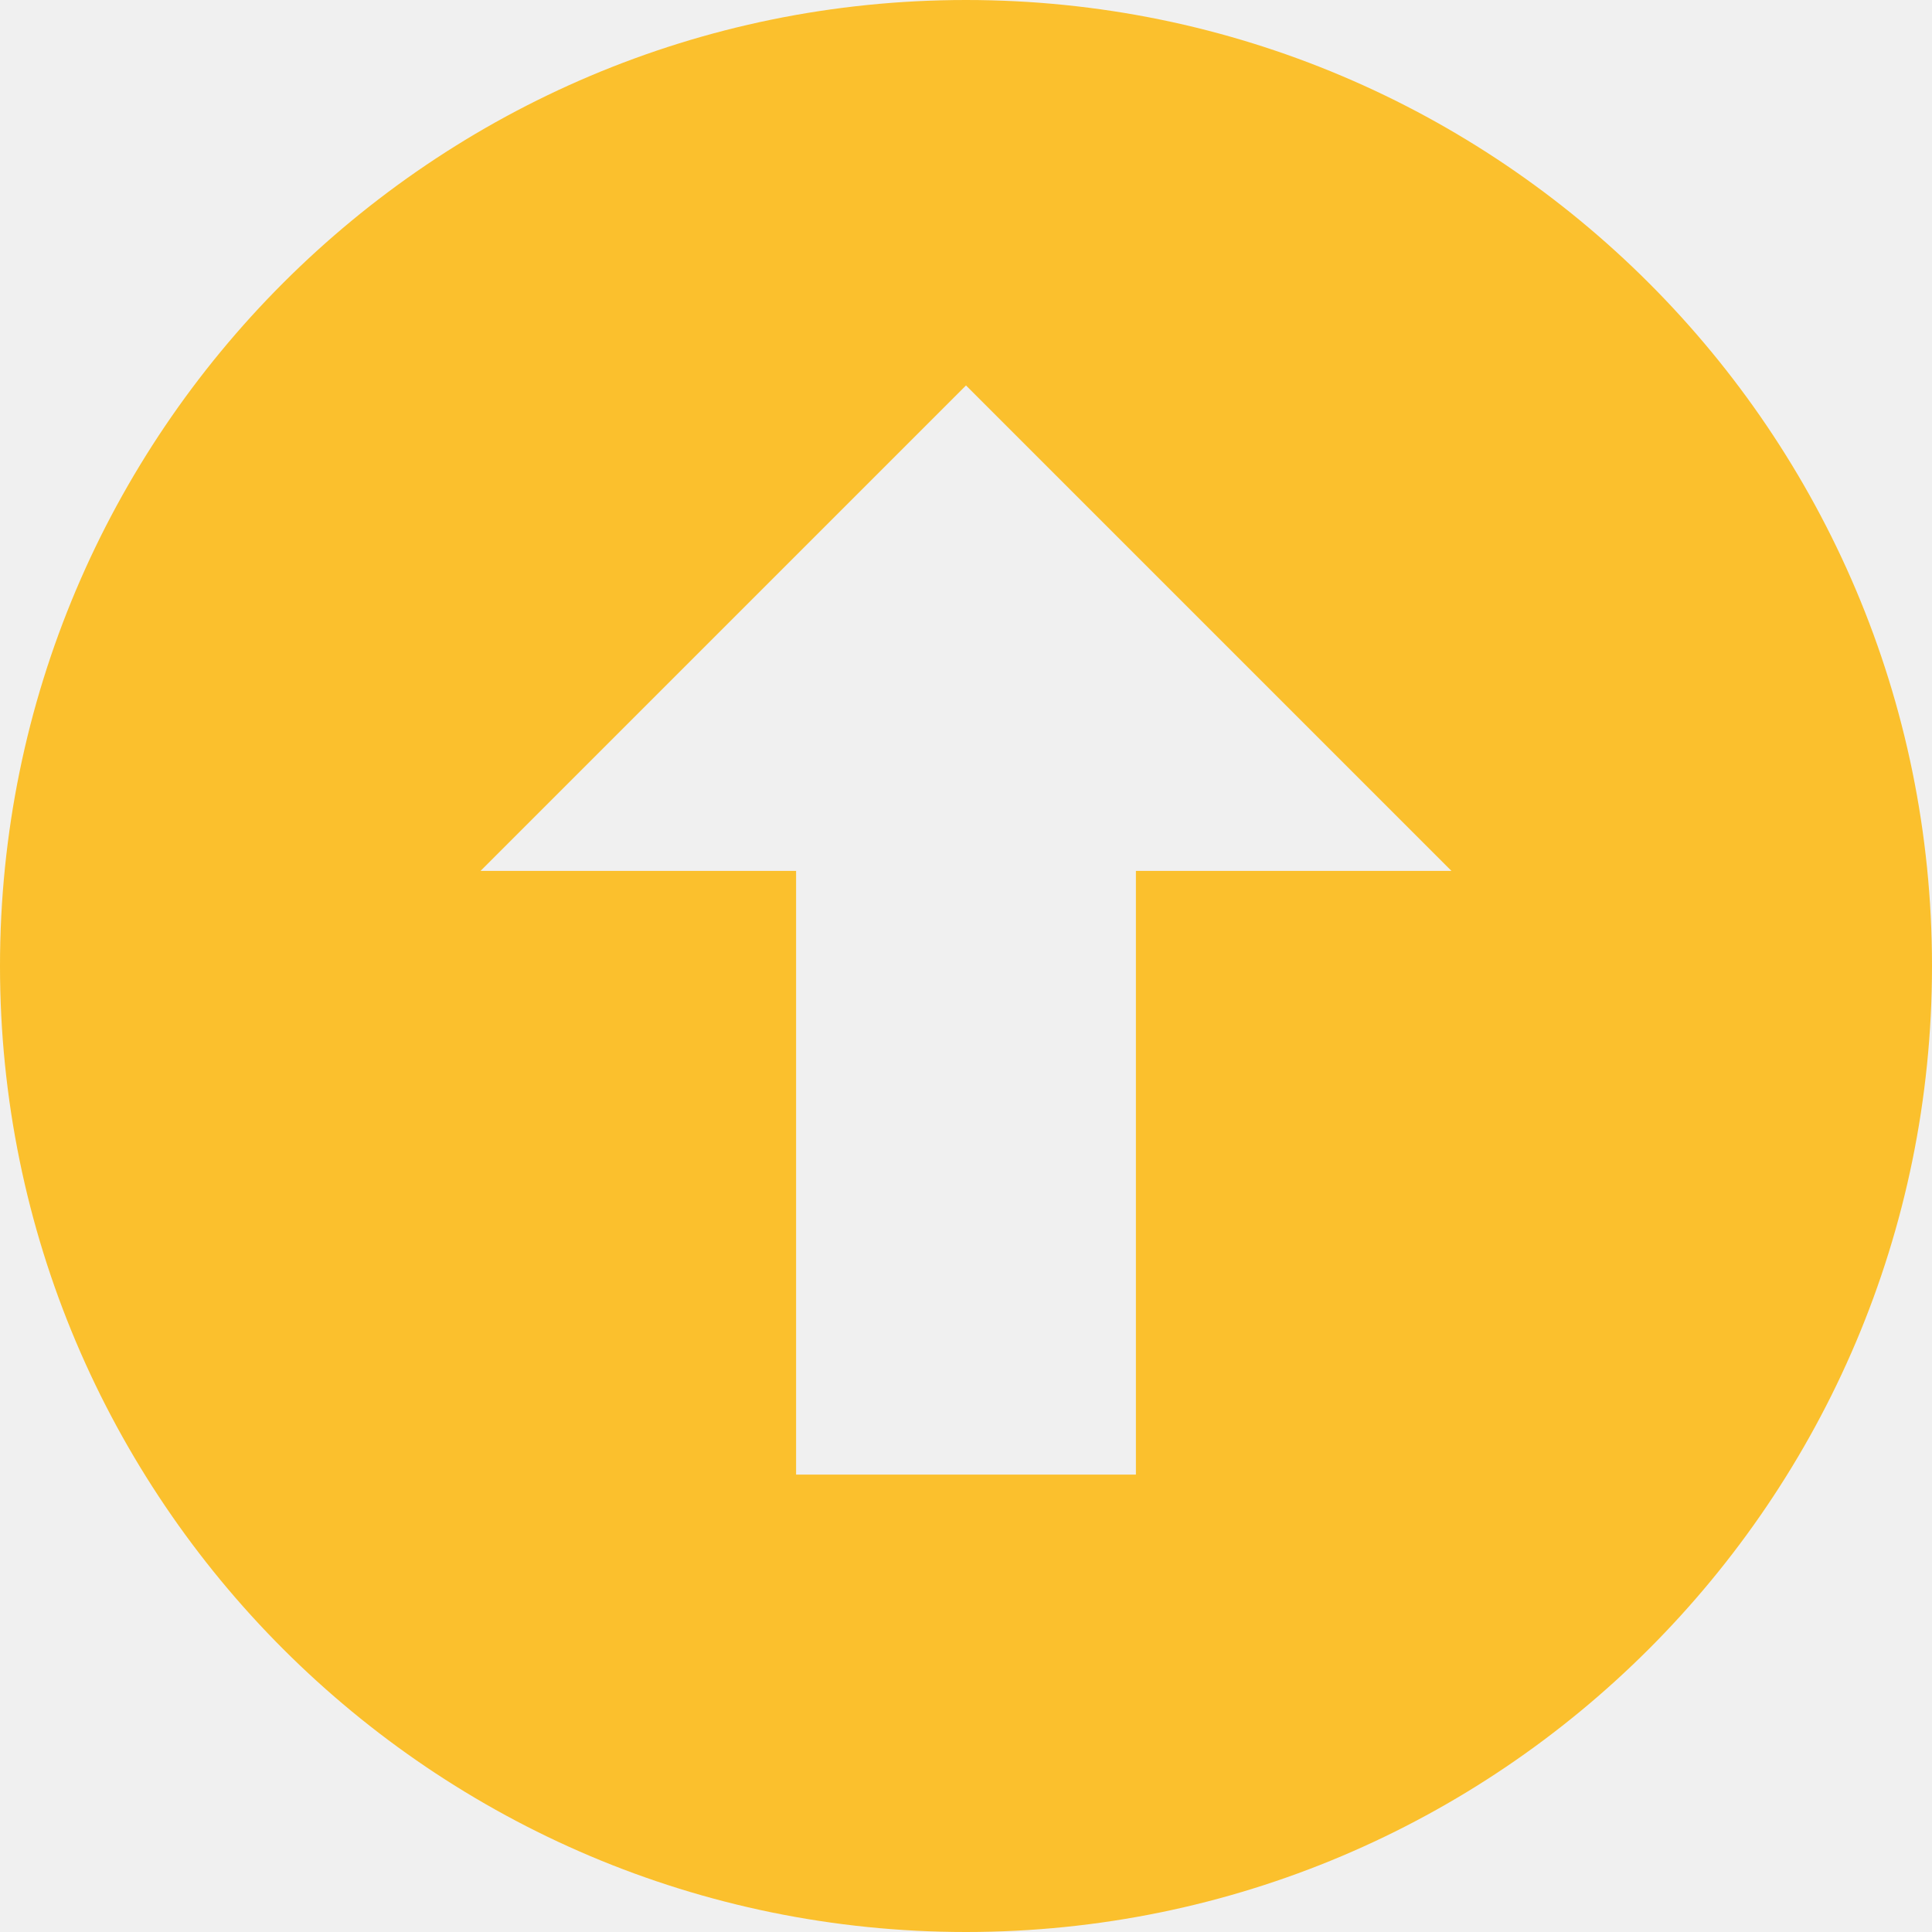
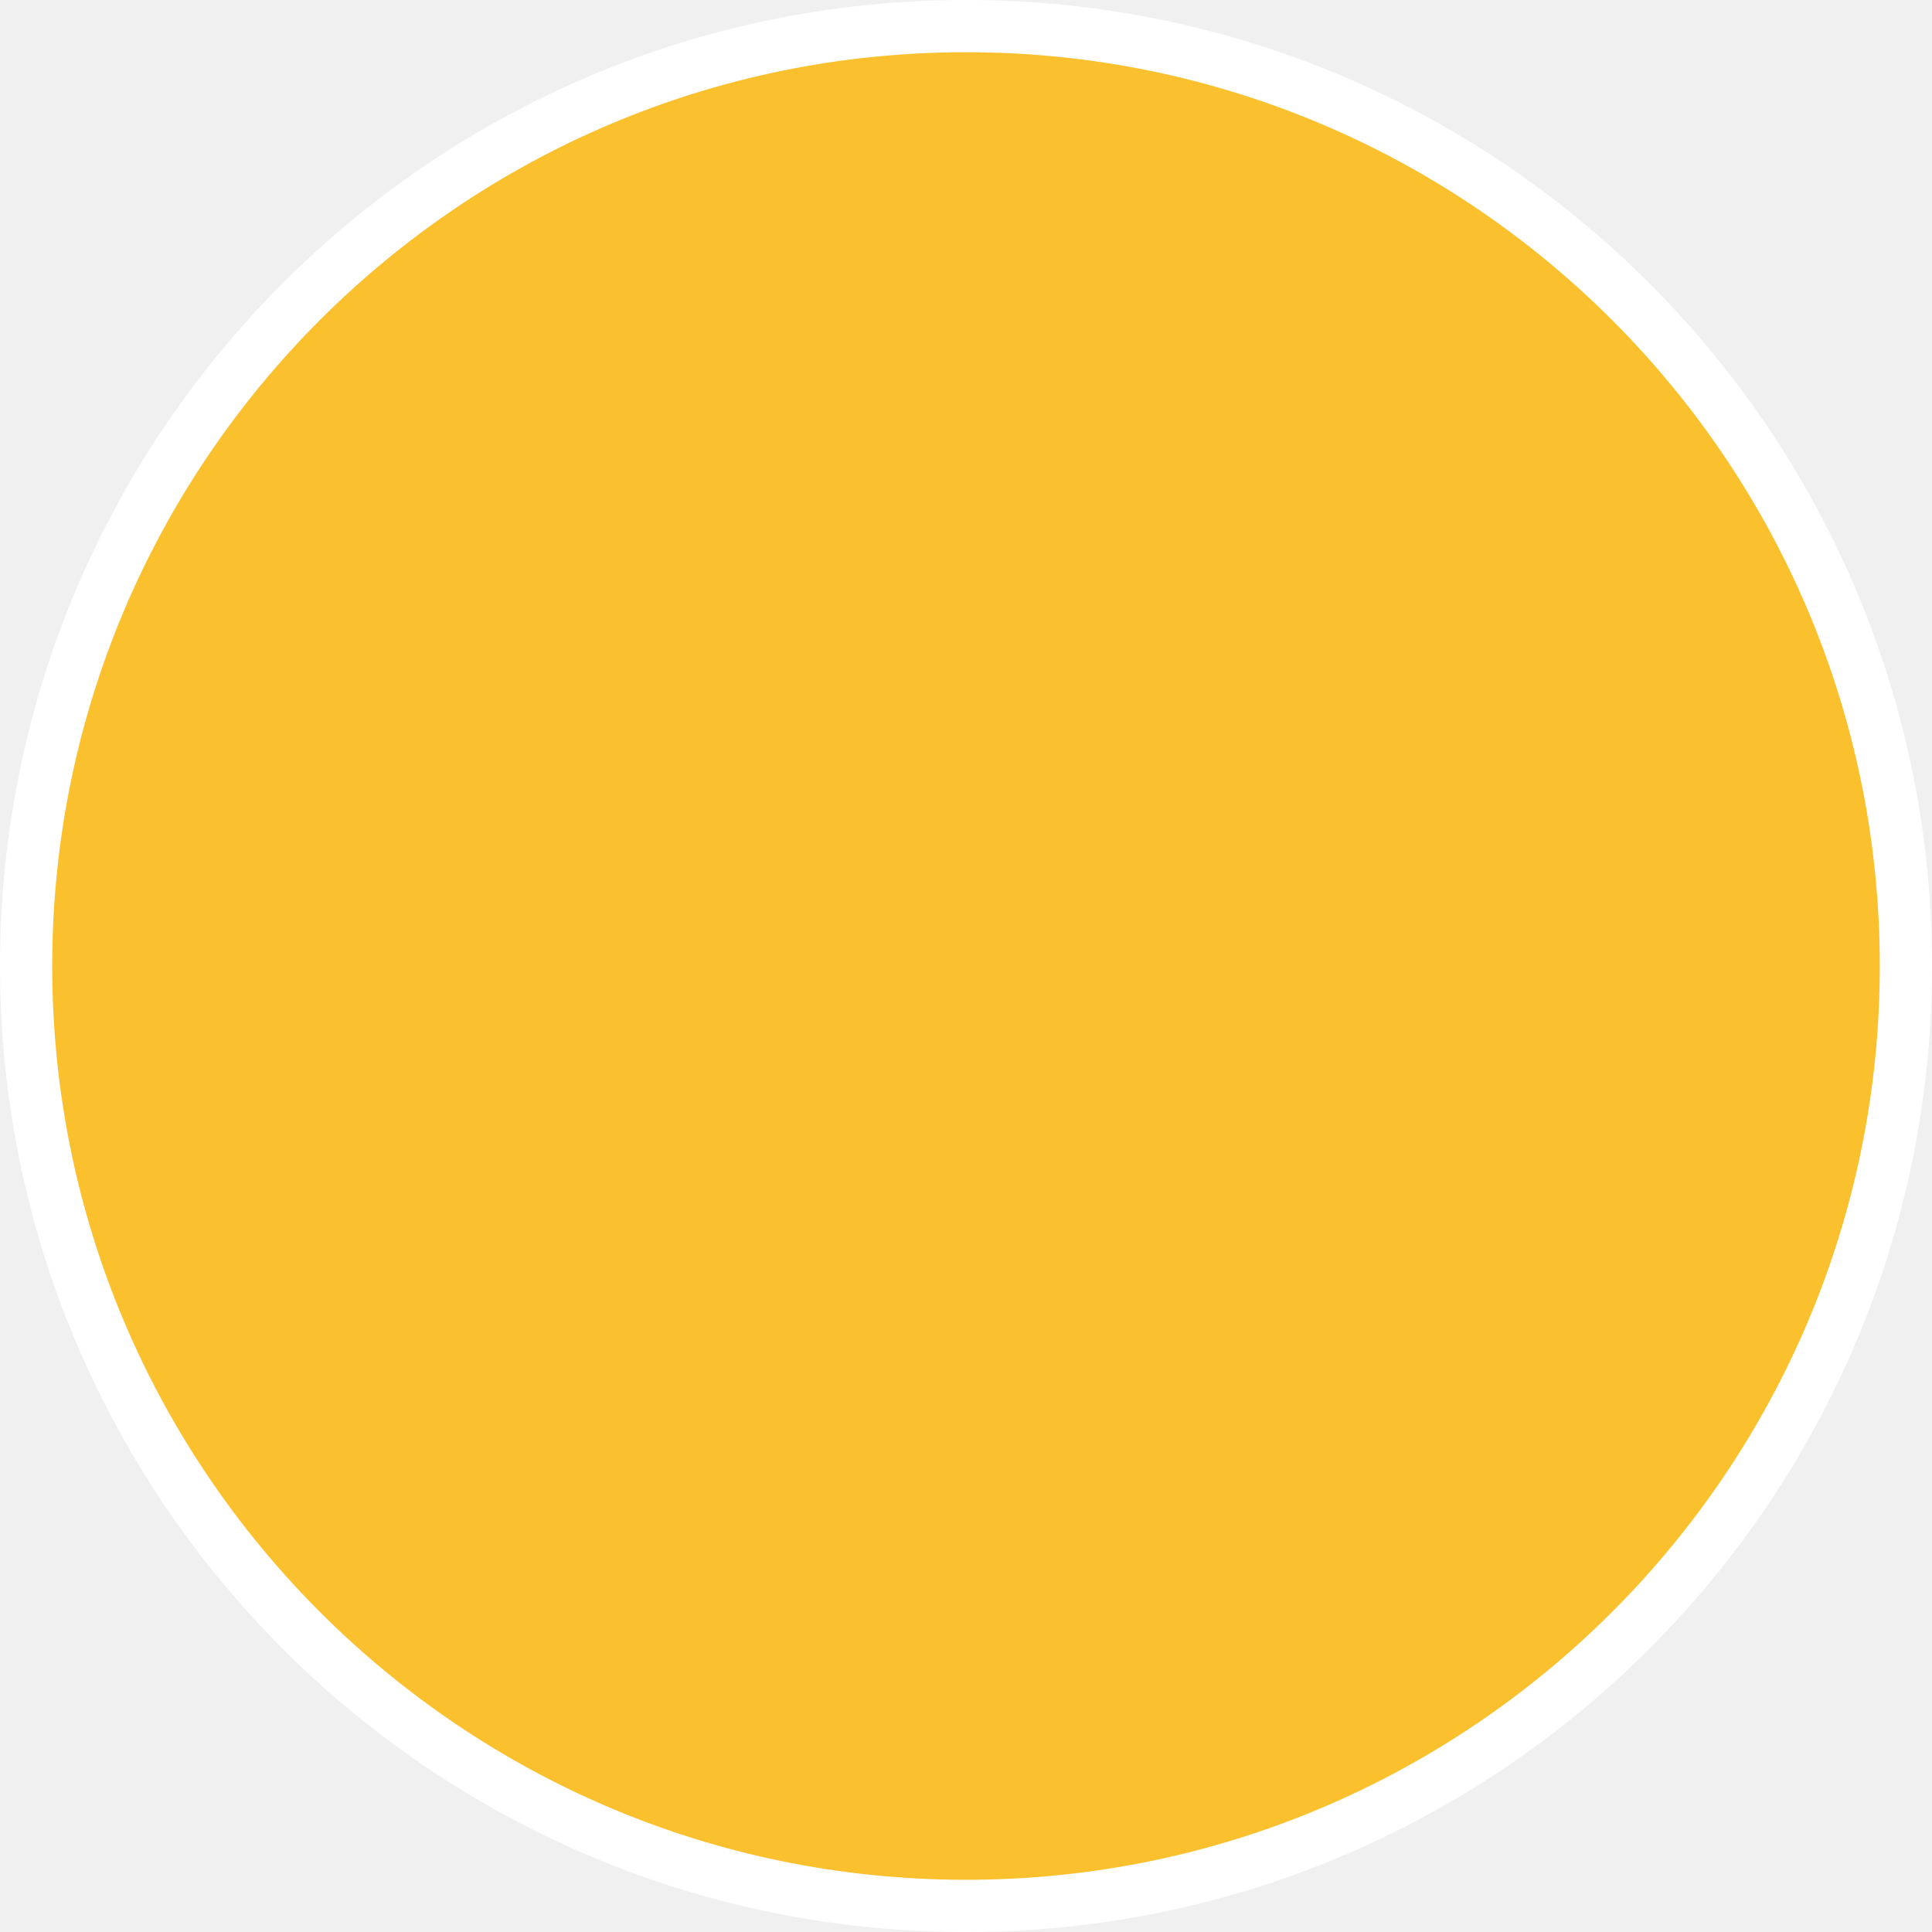
- <svg xmlns="http://www.w3.org/2000/svg" width="13" height="13" viewBox="0 0 35 35" version="1.1" xml:space="preserve" style="fill-rule:evenodd;clip-rule:evenodd;stroke-linejoin:round;stroke-miterlimit:2;">
+ <svg xmlns="http://www.w3.org/2000/svg" viewBox="-1 -1 37 37" width="14" height="14">
+   <circle cx="17.5" cy="17.5" r="18.5" fill="white" />
  <path d="M17.5,0C27.159,0 35,7.841 35,17.5C35,27.159 27.159,35 17.5,35C7.841,35 0,27.159 0,17.5C0,7.841 7.841,0 17.5,0ZM14.422,15.777L8.706,15.777L17.5,6.983L26.294,15.777L20.578,15.777L20.578,26.714L14.422,26.714L14.422,15.777Z" style="fill:rgb(251,192,45);" />
</svg>
